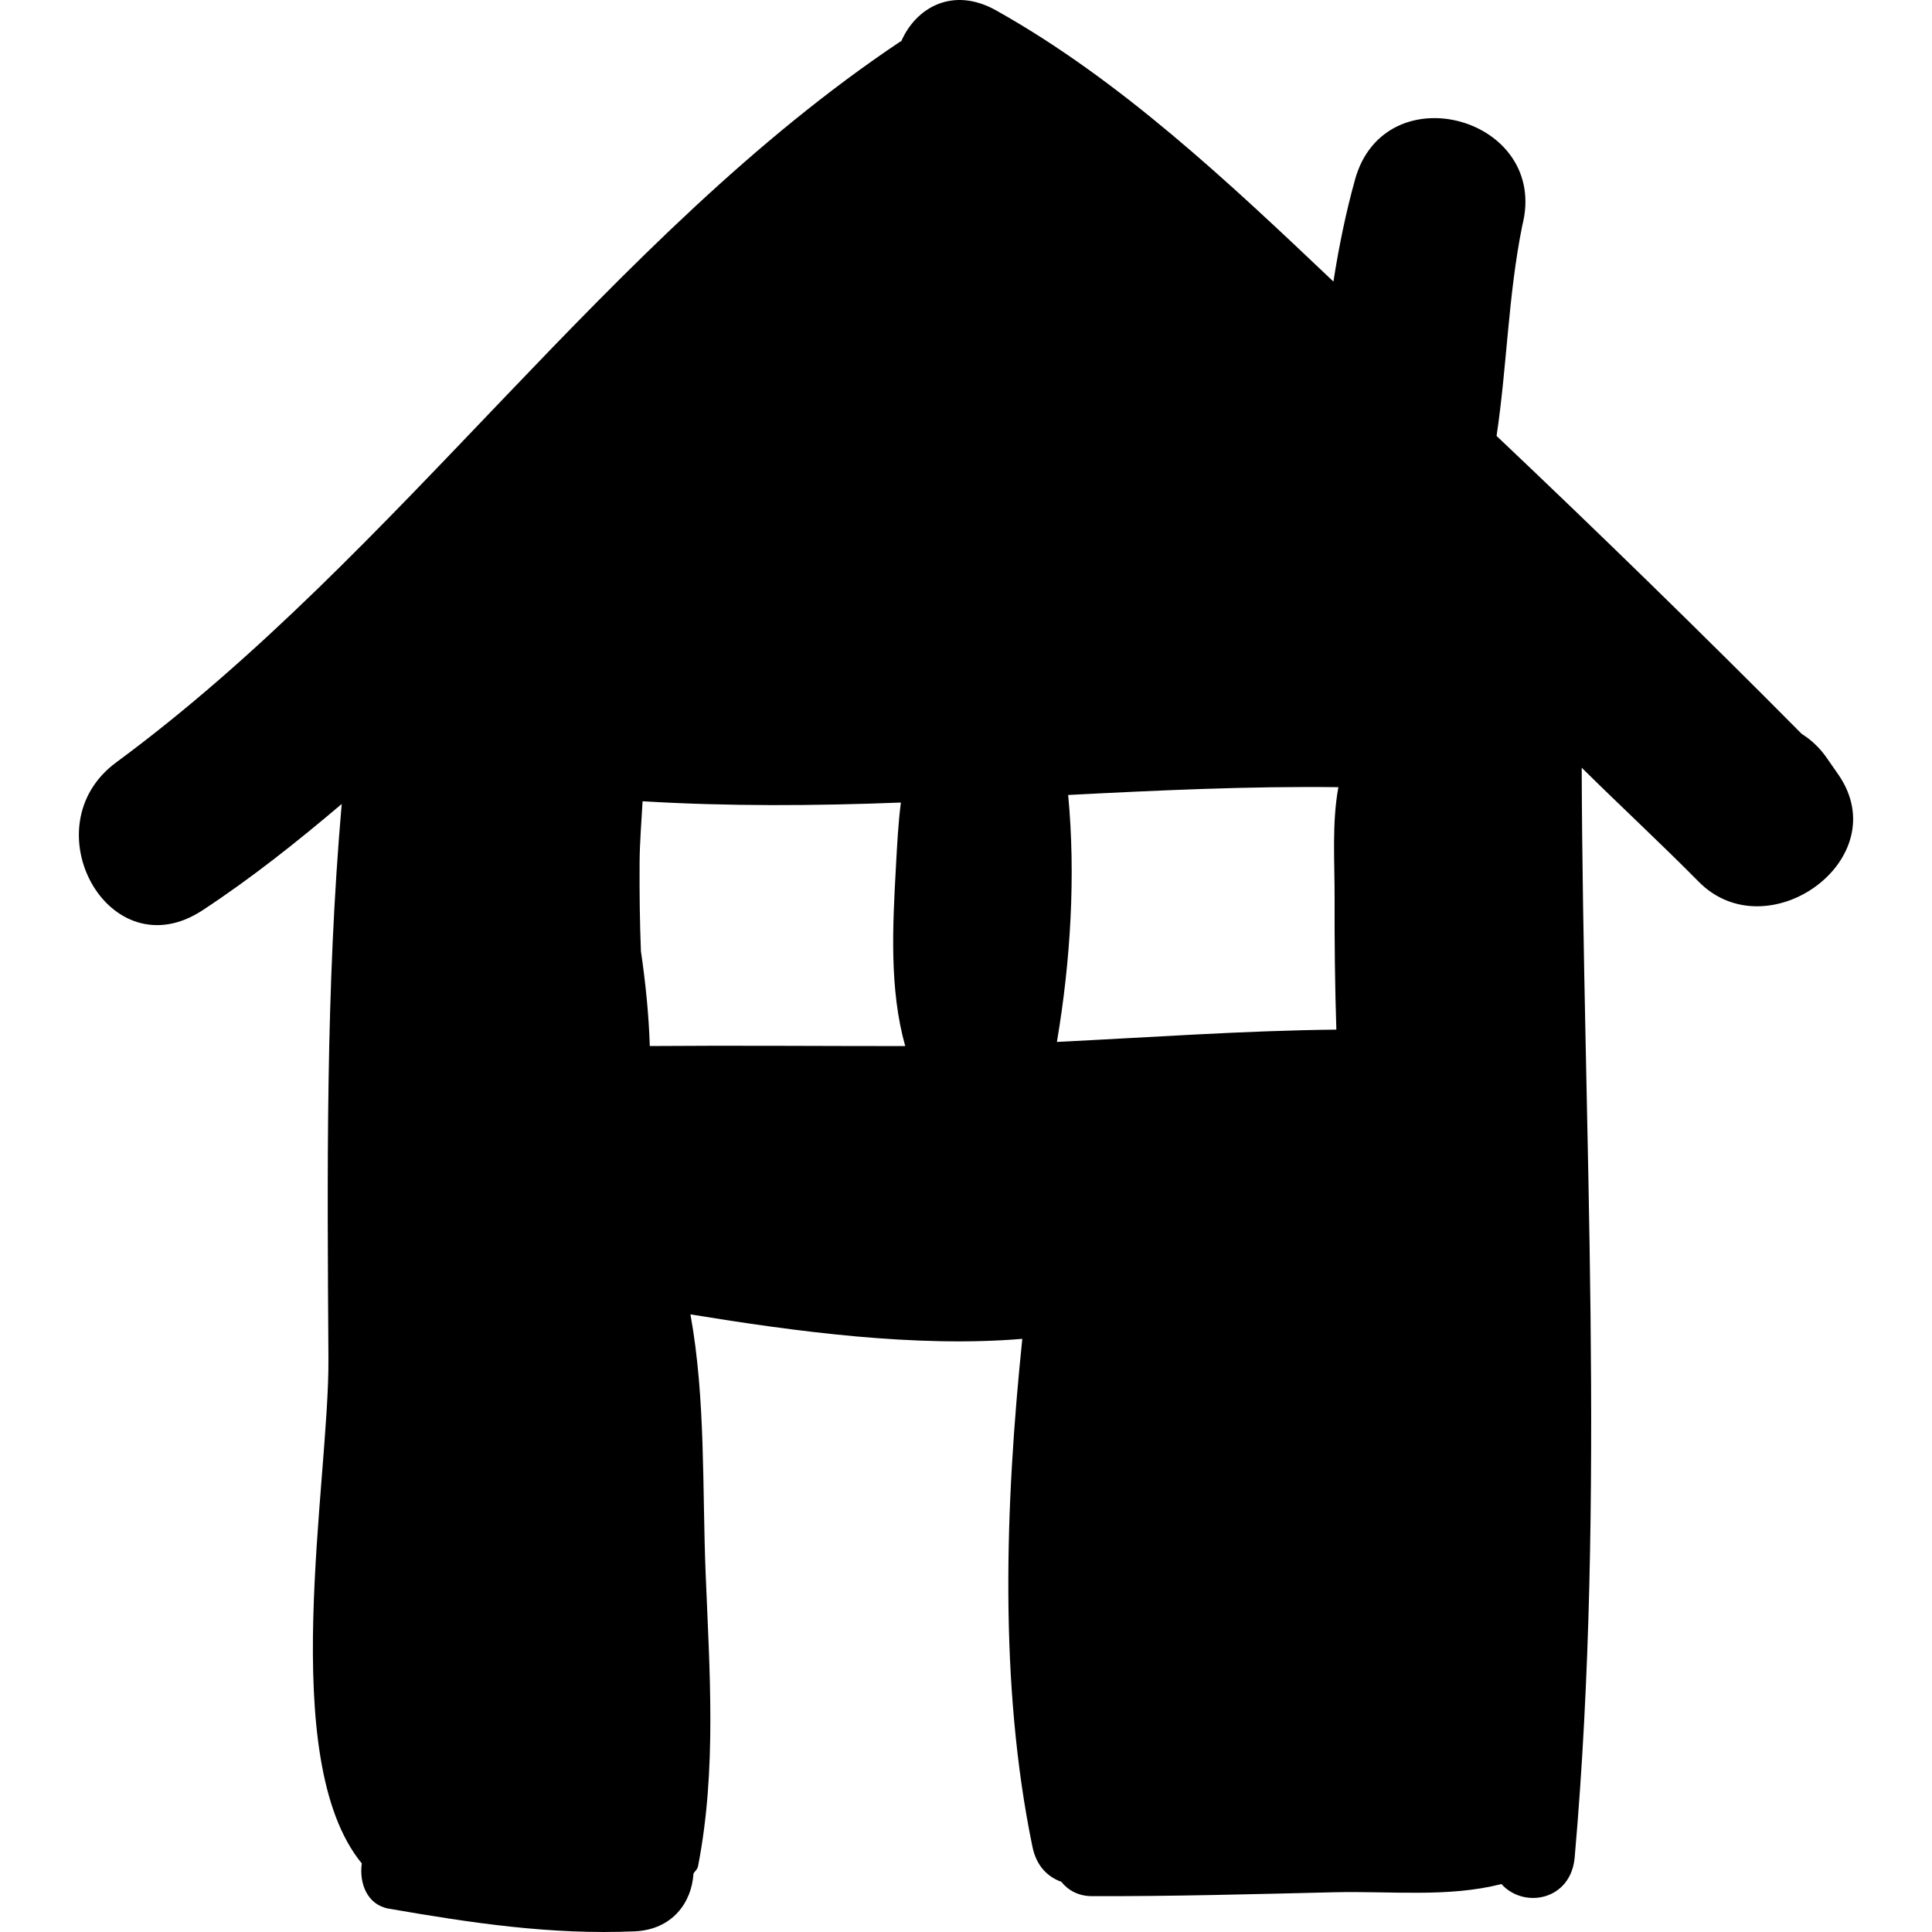
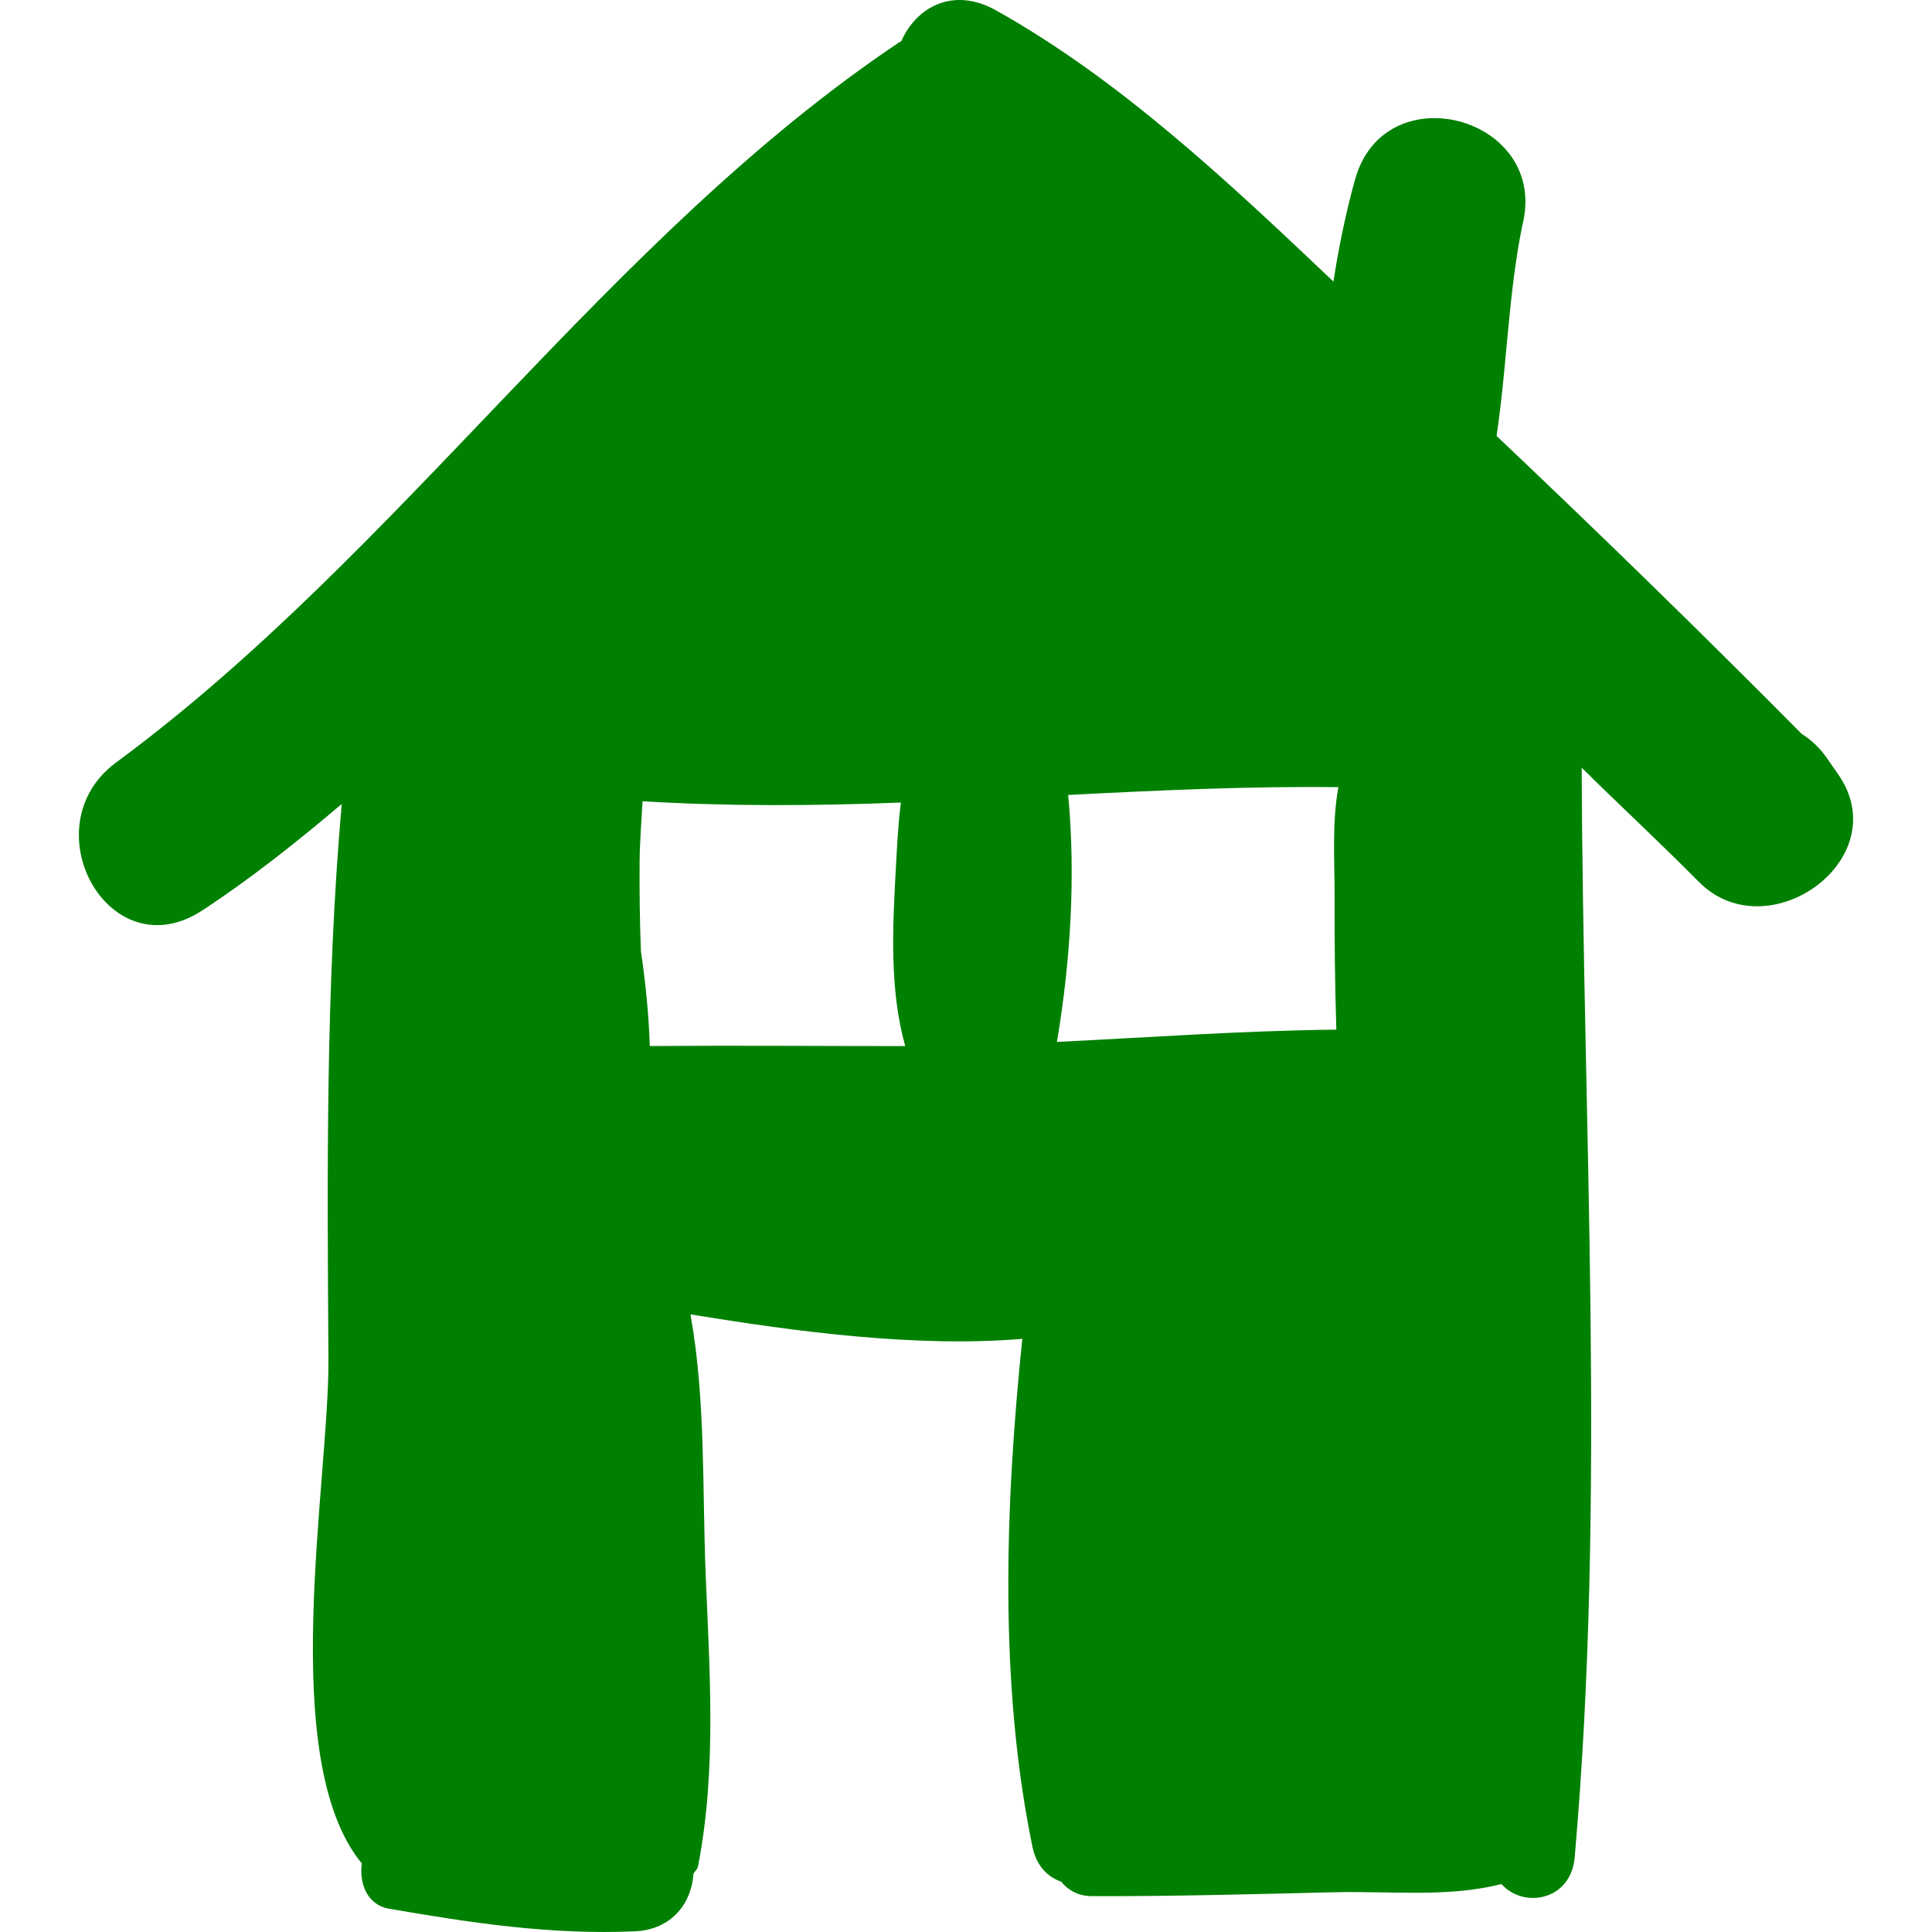
- <svg xmlns="http://www.w3.org/2000/svg" fill="#000000" height="800px" width="800px" version="1.1" id="Capa_1" viewBox="0 0 433.339 433.339" xml:space="preserve">
+ <svg xmlns="http://www.w3.org/2000/svg" fill="#008000" height="800px" width="800px" version="1.1" id="Capa_1" viewBox="0 0 433.339 433.339" xml:space="preserve">
  <path d="M412.286,173.666c-0.873-1.257-1.746-2.509-2.621-3.764c-1.534-2.201-3.436-3.965-5.539-5.285  c-22.458-22.646-45.301-44.904-68.453-66.839c2.357-15.729,2.588-31.431,5.761-47.171c6.277-24.25-30.786-34.481-37.504-10.342  c-2.022,7.263-3.629,15.03-4.848,22.887c-23.531-22.328-47.803-45.22-75.665-60.822c-9.7-5.434-17.968-0.634-21.258,6.905  c-0.076,0.049-0.163,0.046-0.239,0.097C136.162,53.333,89.967,123.903,26.061,171.004c-19.45,14.336-1.664,46.981,19.38,33.16  c10.973-7.209,21.211-15.366,31.204-23.833c-3.616,41.372-3.242,82.574-2.979,124.539c0.171,27.488-11.726,89.676,7.483,113.091  c-0.618,4.439,1.2,9.301,6.071,10.147c18.471,3.197,36.331,5.897,55.133,5.084c8.483-0.369,12.797-6.523,13.188-12.922  c0.309-0.621,0.873-0.9,1.03-1.707c4.217-21.64,2.575-43.849,1.696-65.77c-0.764-19.036,0.022-39.093-3.404-57.982  c23.564,3.848,50.57,7.488,74.435,5.486c-3.875,37.523-5.225,77.594,2.271,113.904c0.905,4.39,3.442,6.781,6.461,7.87  c1.534,1.878,3.786,3.22,6.894,3.228c18.141,0.055,36.25-0.45,54.38-0.875c12.814-0.301,25.415,1.219,37.464-1.835  c5.019,5.58,15.572,3.704,16.426-5.984c7.098-80.755,1.851-163.311,1.574-244.413c8.686,8.596,17.667,16.895,26.261,25.591  C396.473,213.411,425.516,192.647,412.286,173.666z M145.745,234.62c-0.222-7.038-0.943-14.141-1.989-21.279  c-0.26-6.639-0.342-13.295-0.298-19.897c0.032-4.574,0.422-9.163,0.672-13.724c19.149,1.154,38.494,1.046,57.936,0.288  c-0.613,4.715-0.851,9.615-1.122,14.563c-0.715,13.082-1.503,27.253,2.093,40.06C183.966,234.636,164.843,234.469,145.745,234.62z   M299.344,201.333c-0.03,9.854,0.073,19.738,0.393,29.607c-20.859,0.223-41.838,1.74-62.676,2.756  c3.06-18.081,4.236-37.253,2.524-55.385c20.276-1.046,40.537-1.995,60.61-1.751C298.715,184.566,299.368,193.227,299.344,201.333z" />
</svg>
